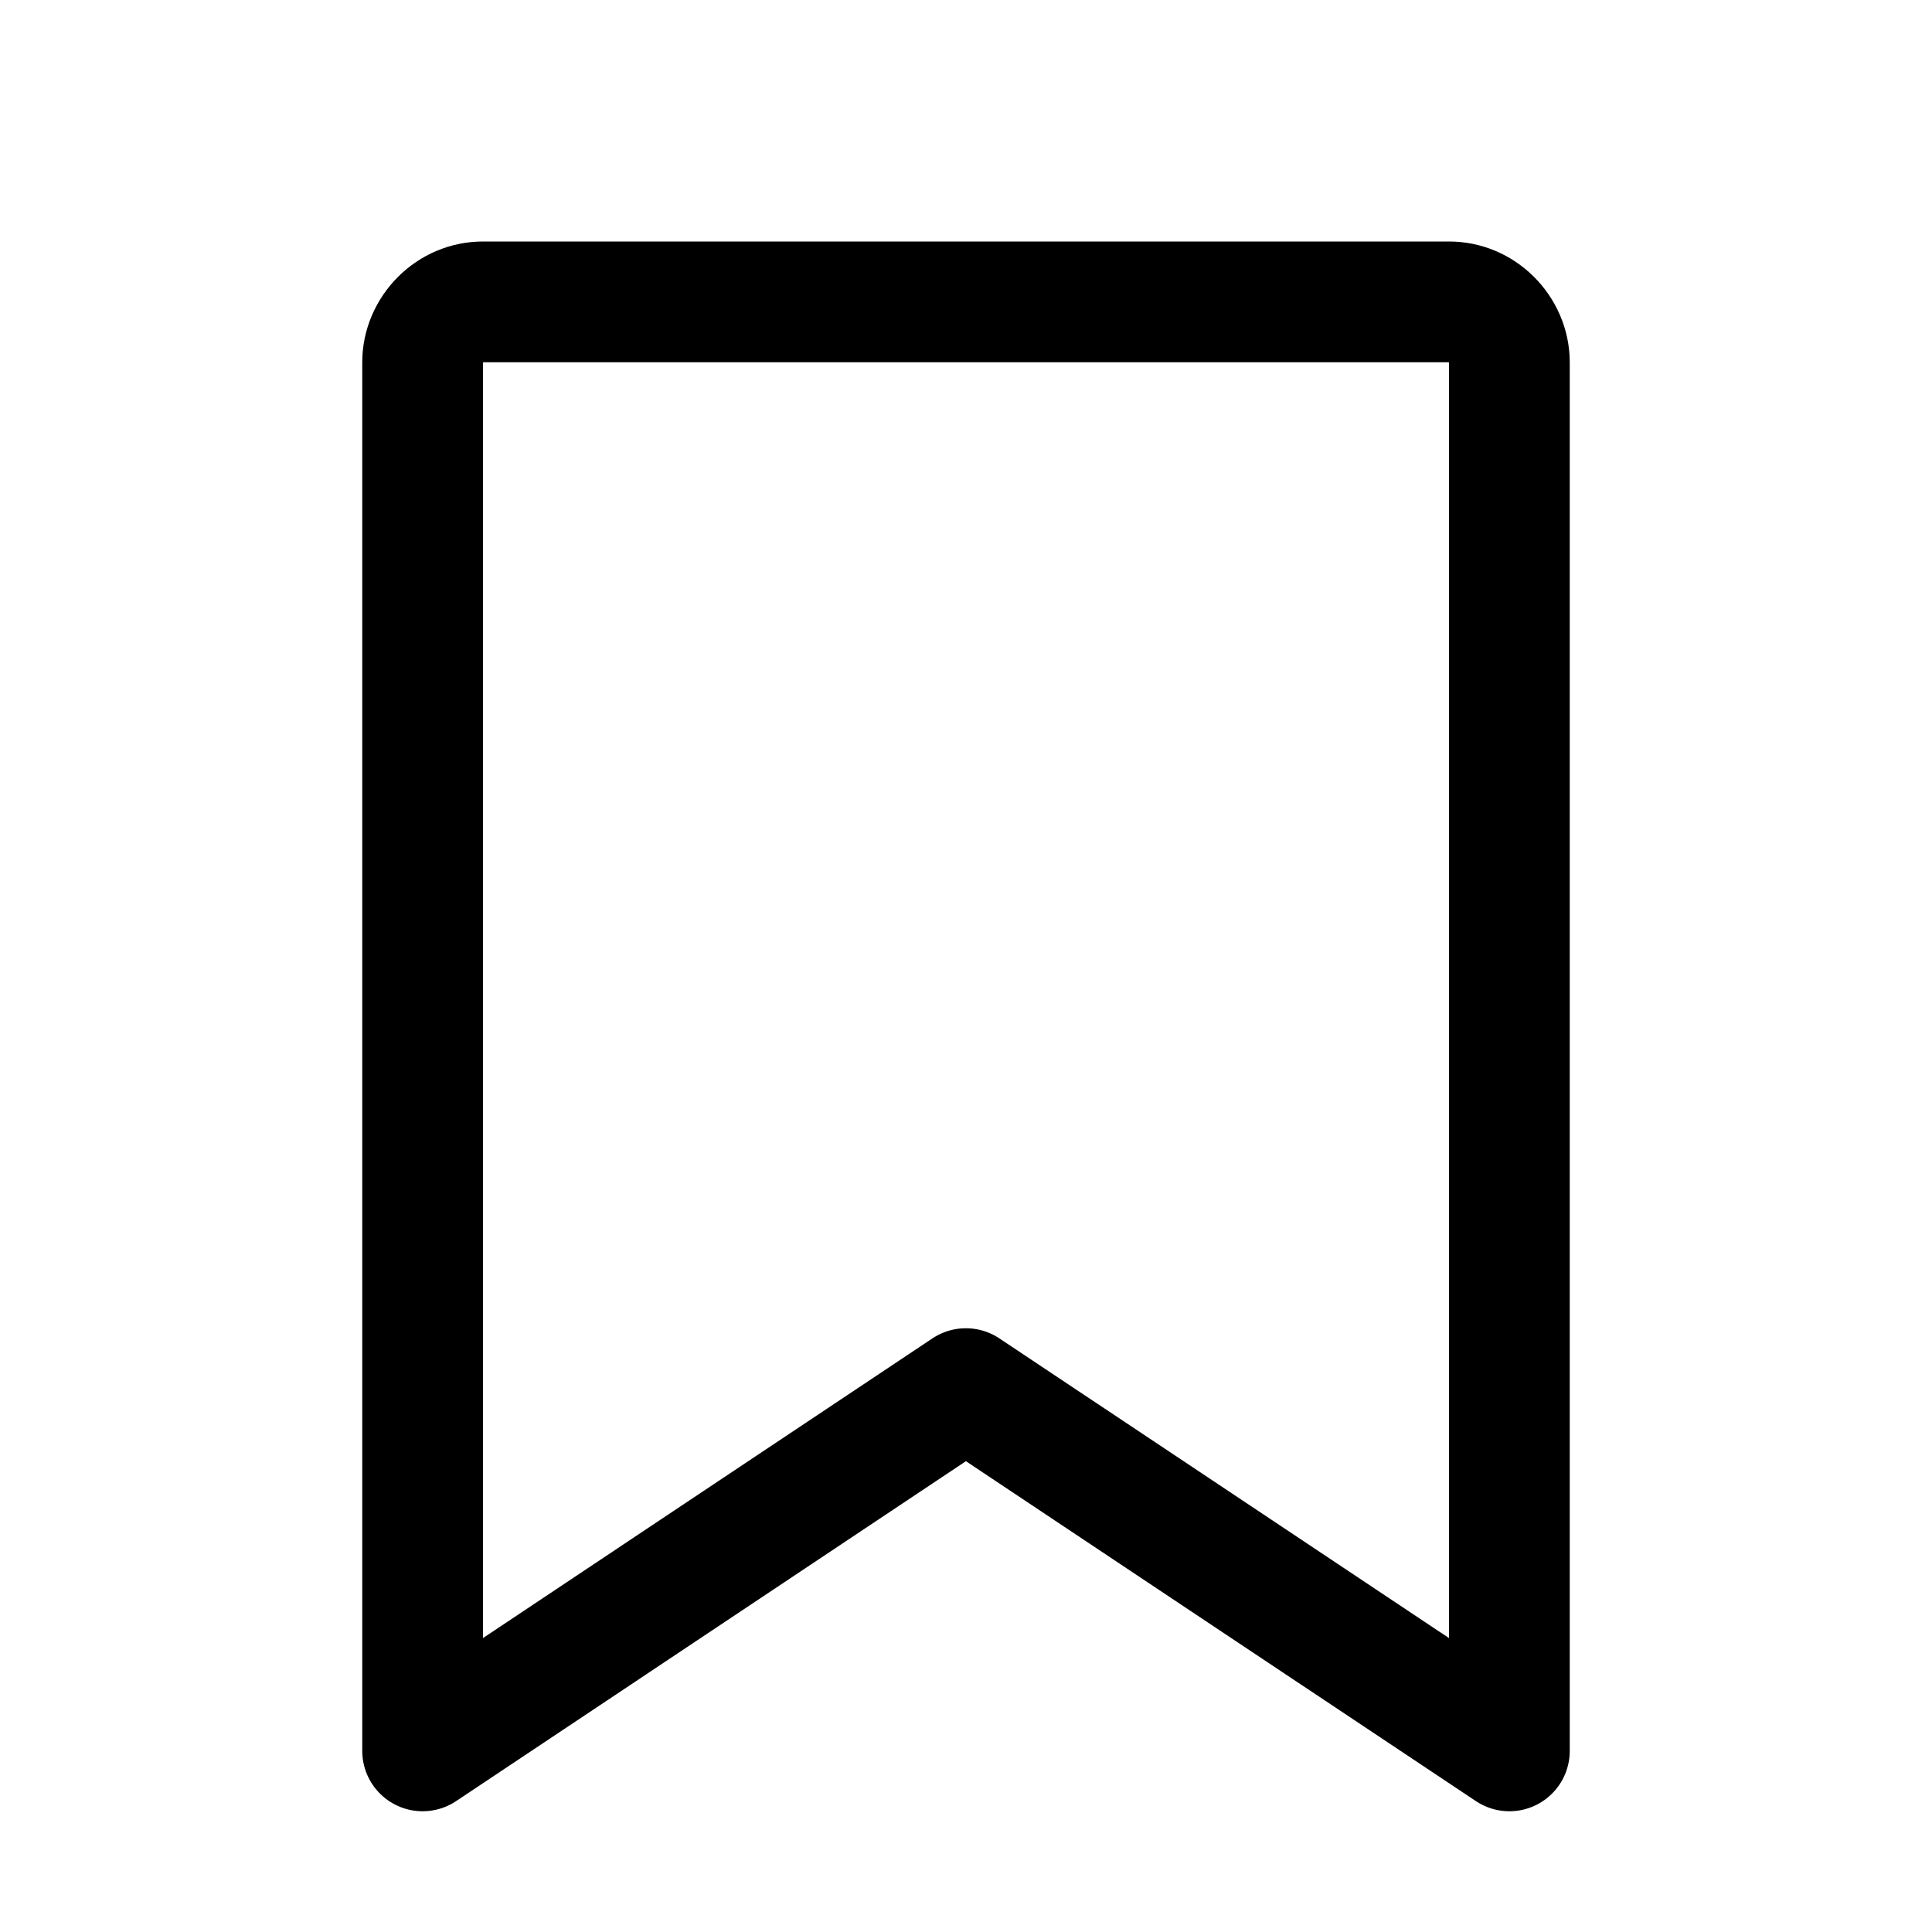
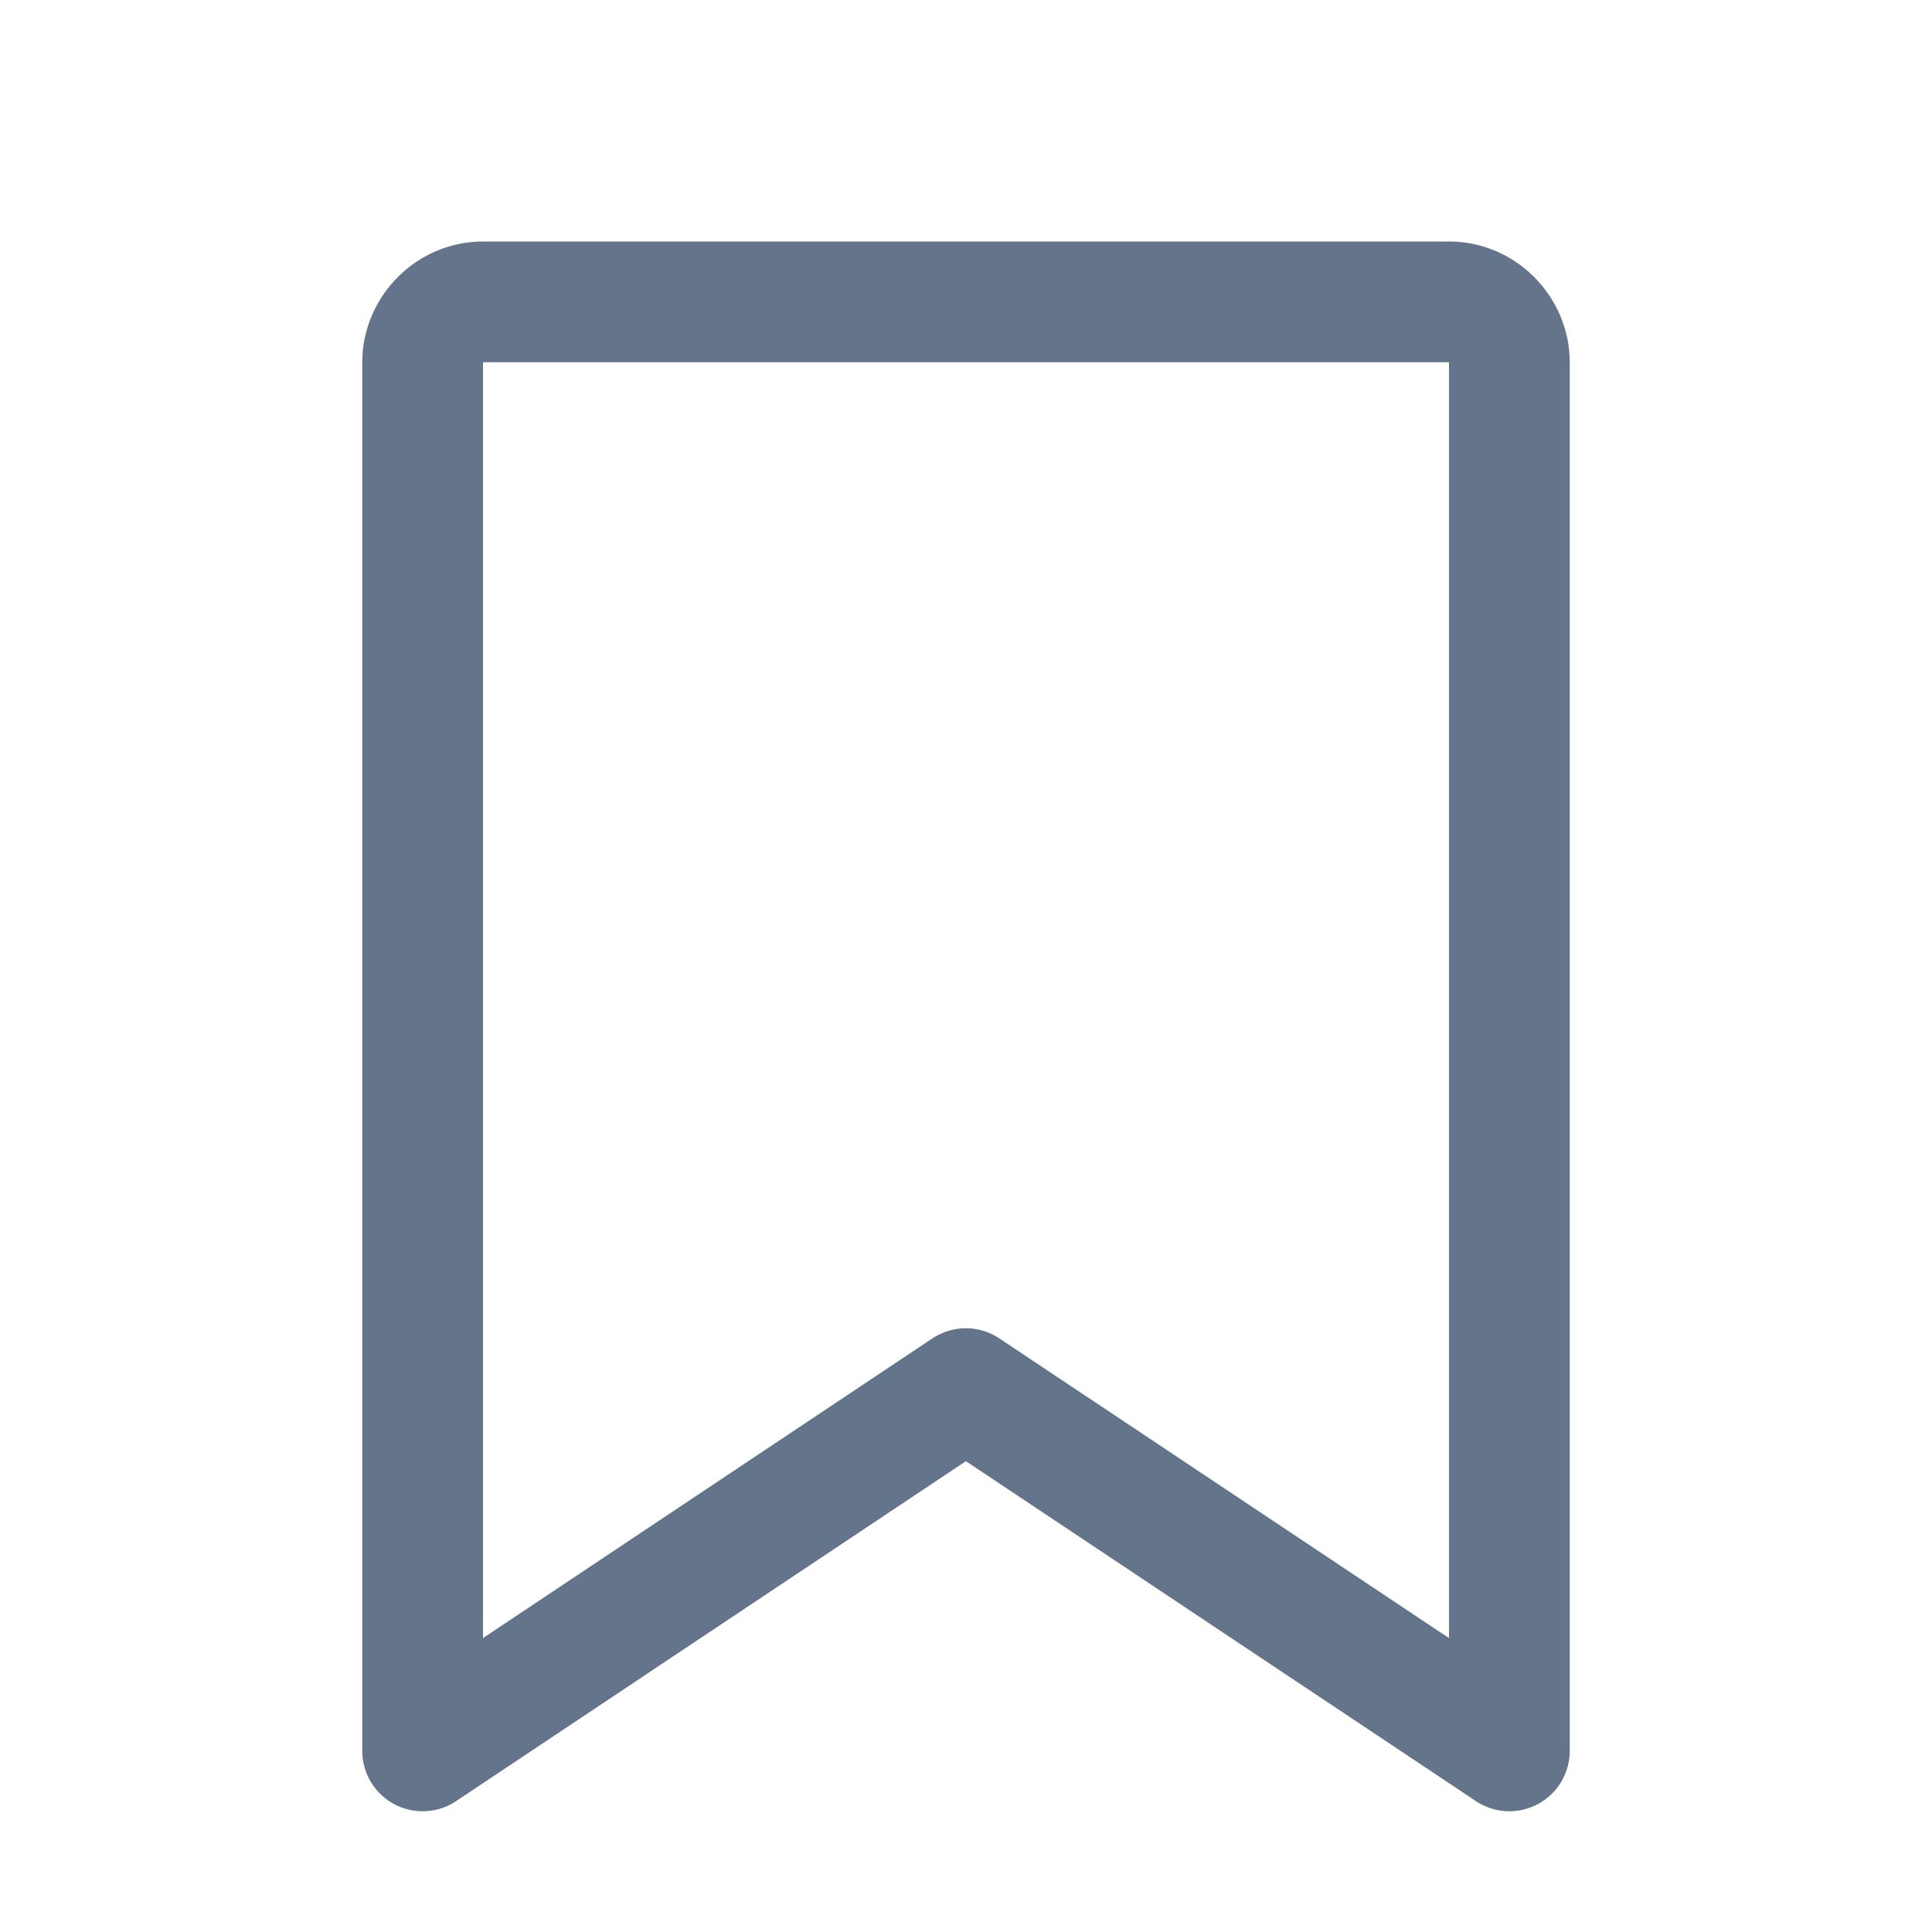
<svg xmlns="http://www.w3.org/2000/svg" width="16" height="16" viewBox="0 0 16 16" fill="none">
-   <path d="M12.5 14.5L7.999 11.5L3.5 14.5V3C3.5 2.867 3.556 2.74 3.65 2.646C3.744 2.553 3.867 2.5 4 2.5H12C12.133 2.5 12.256 2.553 12.35 2.646C12.444 2.74 12.5 2.867 12.5 3L12.5 14.5Z" stroke="currentColor" stroke-linecap="round" stroke-linejoin="round" />
+   <path d="M12.5 14.5L7.999 11.5L3.5 14.5V3C3.5 2.867 3.556 2.74 3.65 2.646C3.744 2.553 3.867 2.5 4 2.5H12C12.133 2.5 12.256 2.553 12.35 2.646C12.444 2.74 12.5 2.867 12.5 3L12.5 14.5Z" stroke="#64748B" stroke-linecap="round" stroke-linejoin="round" />
</svg>
